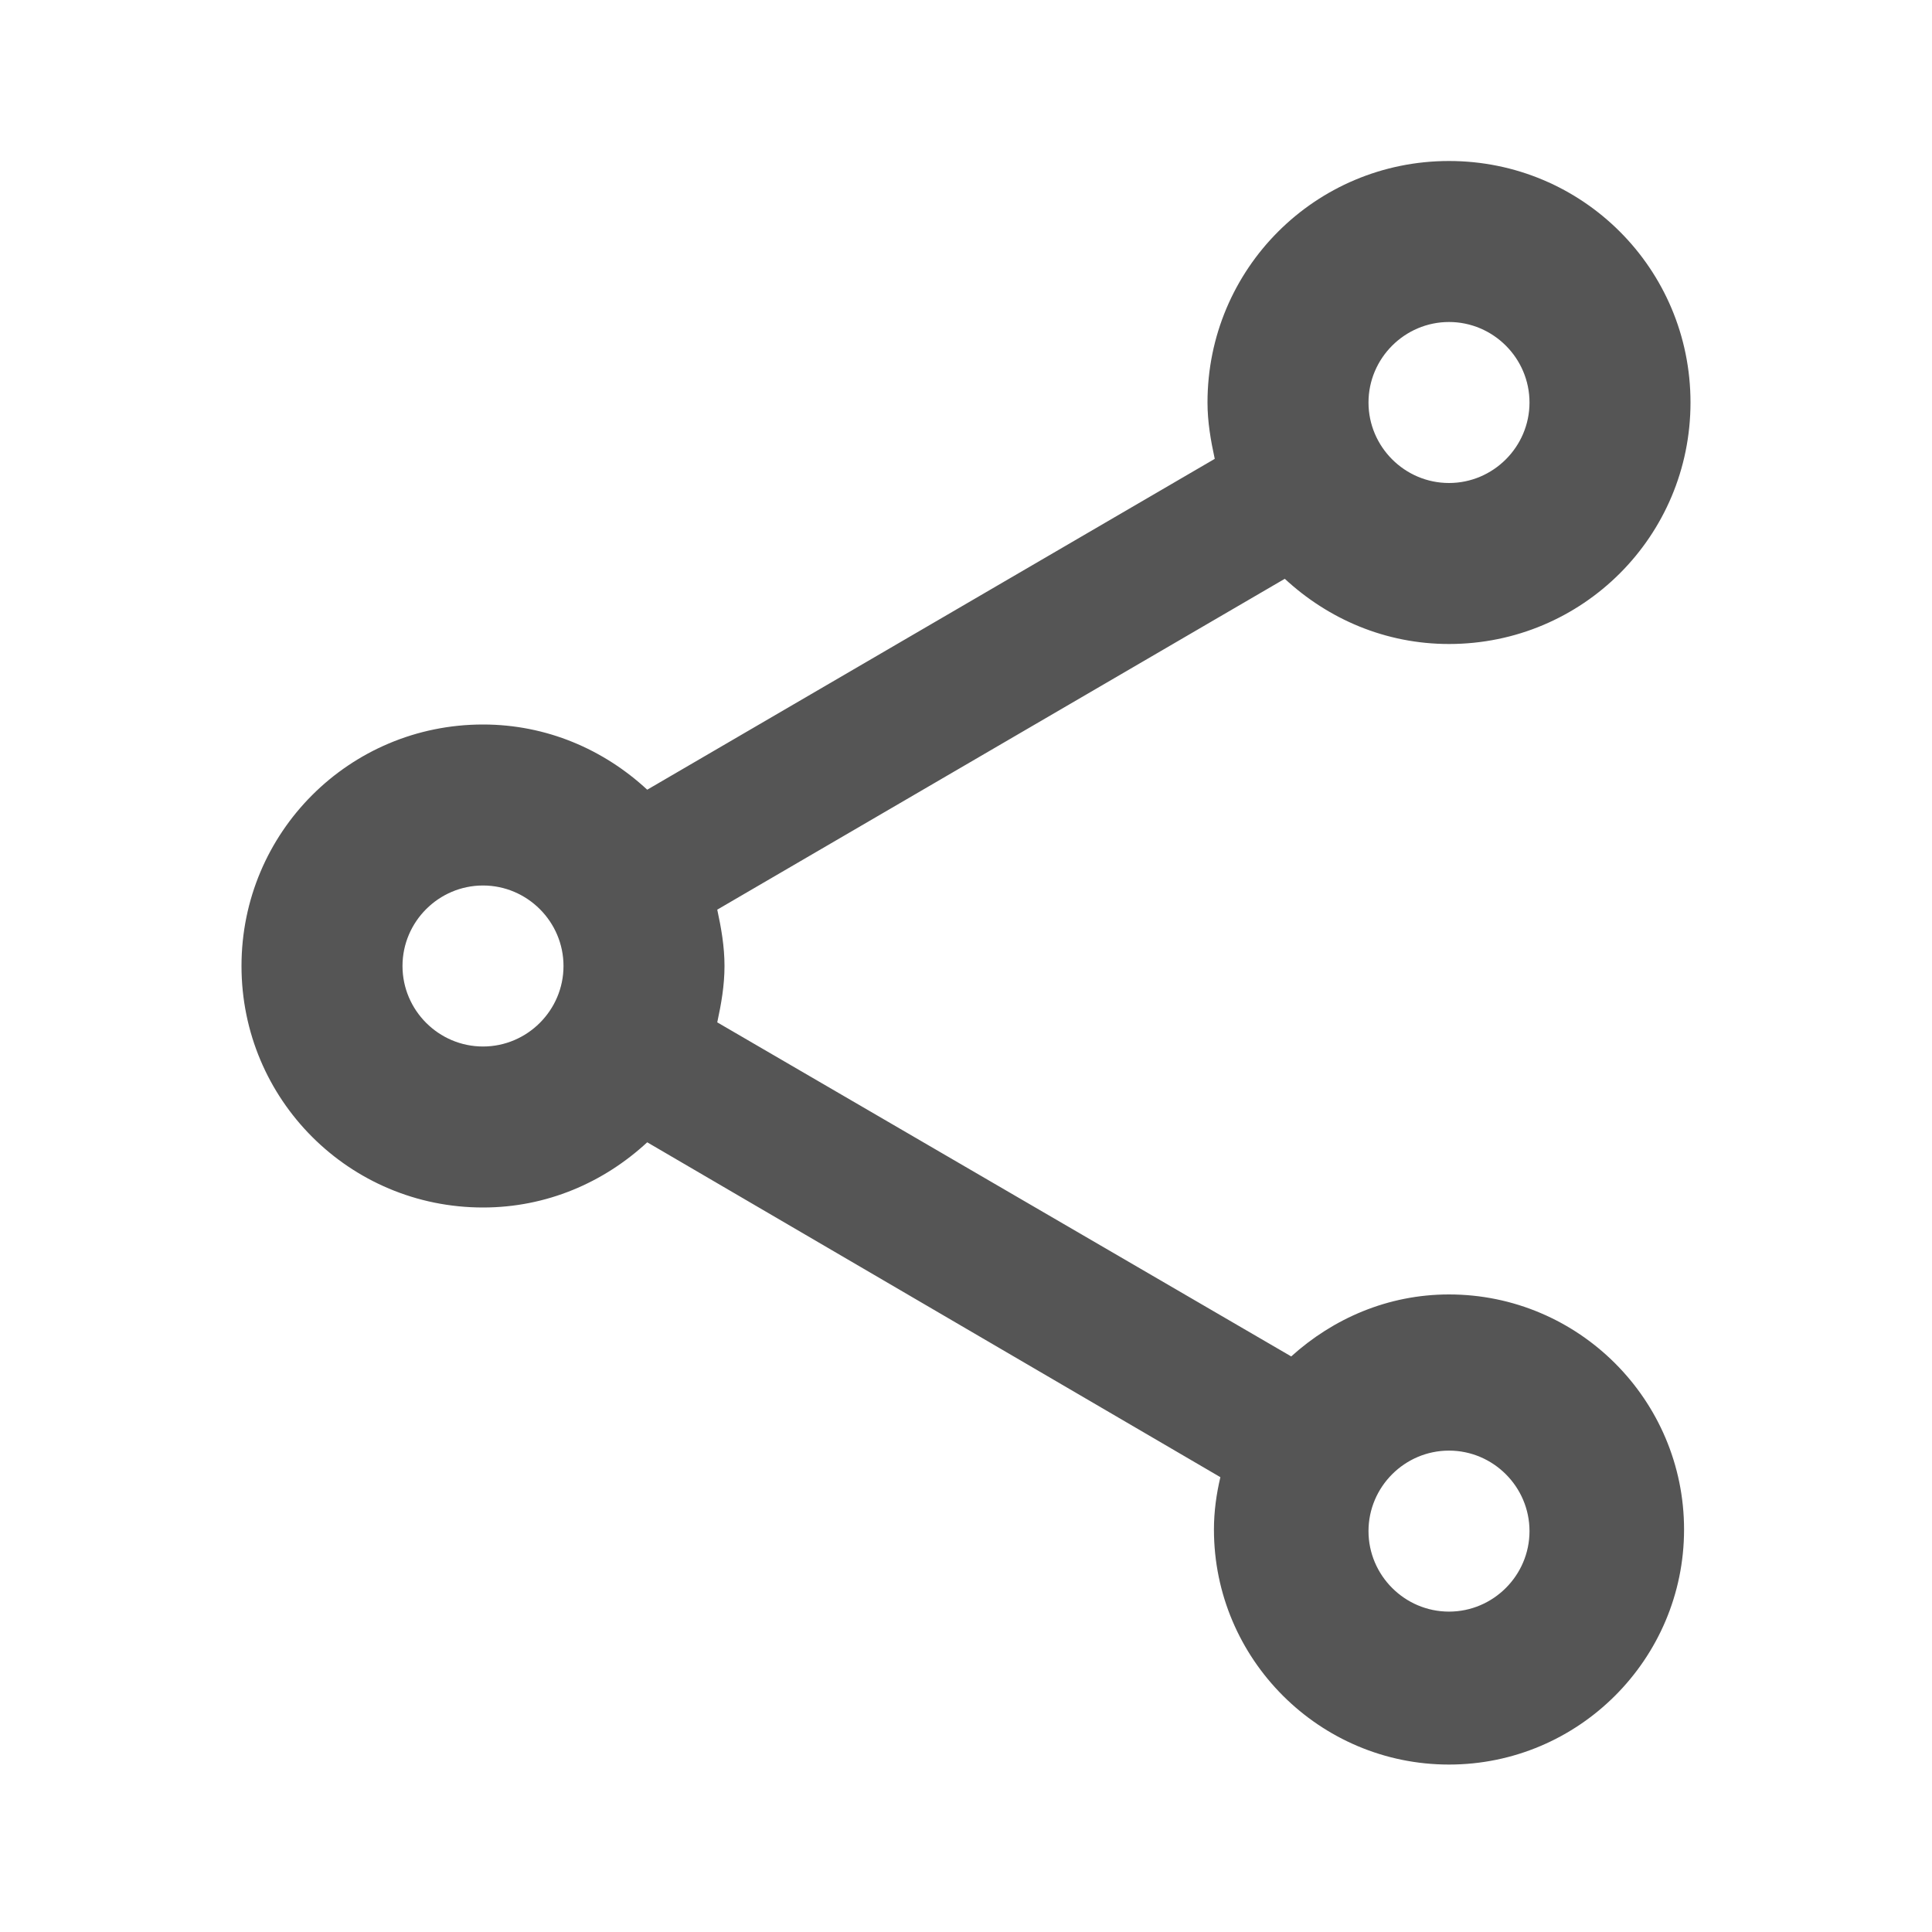
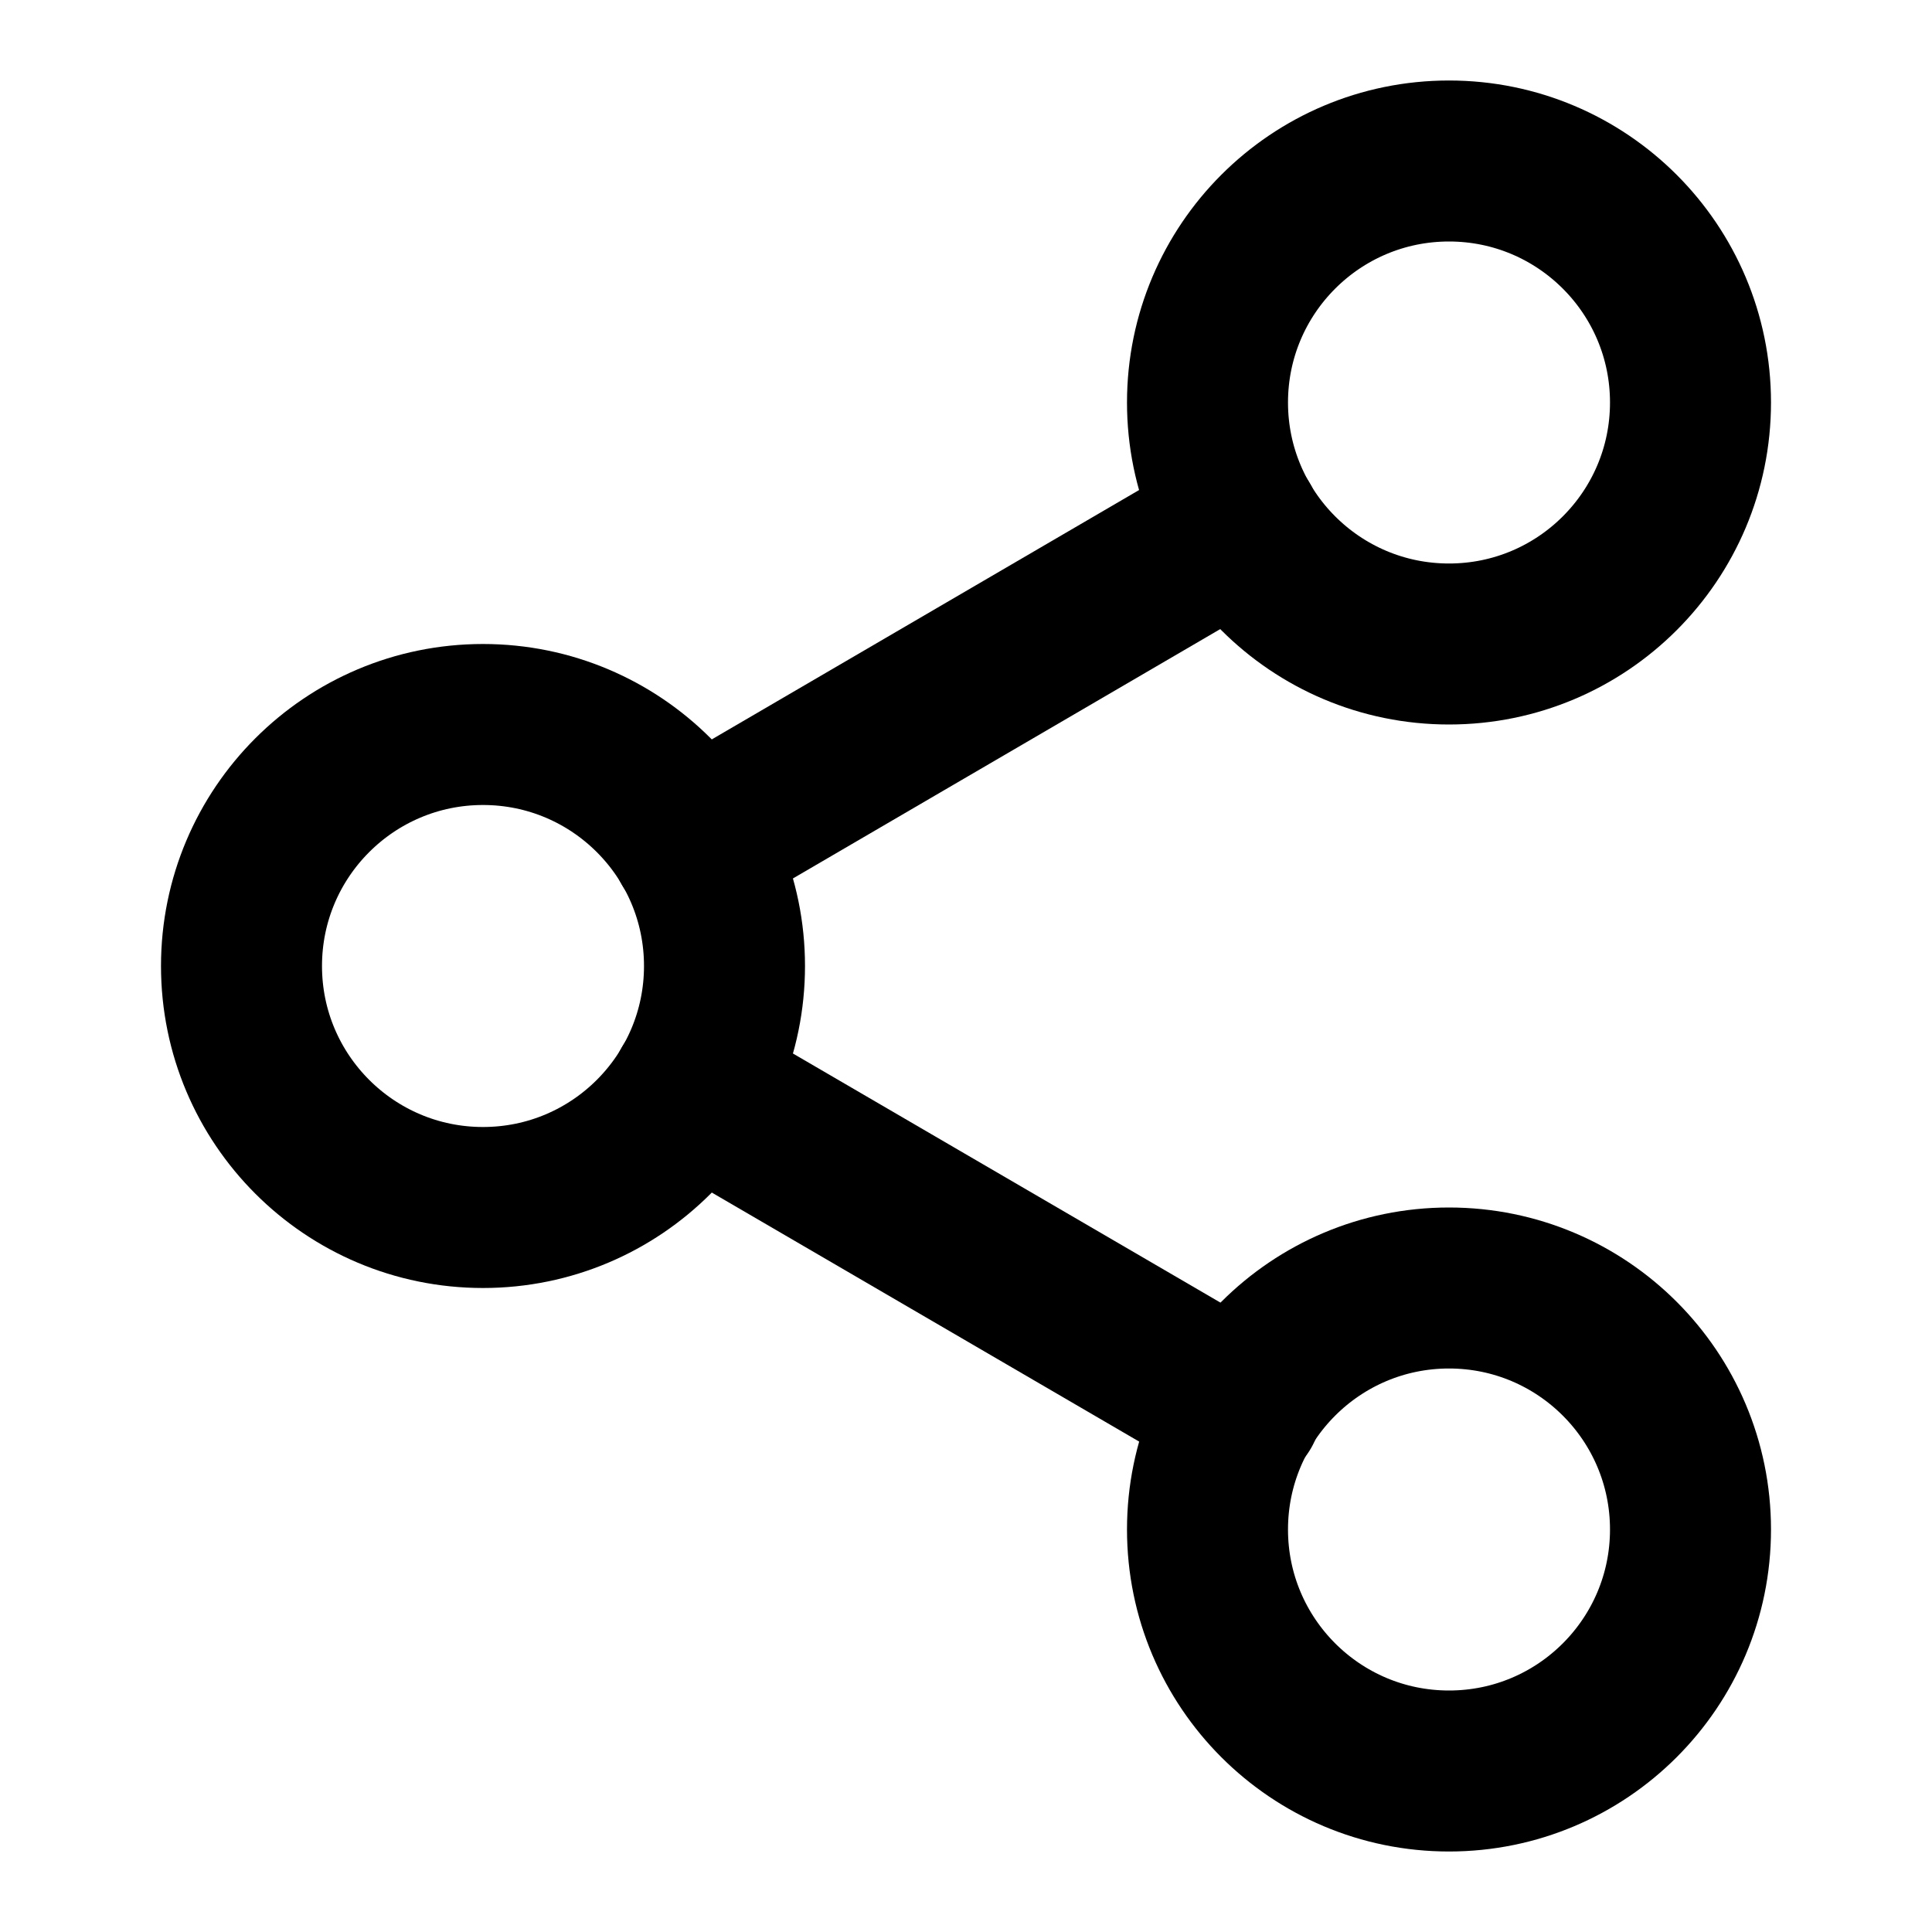
- <svg xmlns="http://www.w3.org/2000/svg" viewBox="0 0 24 24" width="24" height="24">
-   <path fill="#555" d="M18 16.08c-.76 0-1.44.3-1.96.77L8.91 12.7c.05-.23.09-.46.09-.7s-.04-.47-.09-.7l7.05-4.11c.54.5 1.25.81 2.04.81 1.66 0 3-1.34 3-3s-1.34-3-3-3-3 1.34-3 3c0 .24.04.47.09.7L8.04 9.81C7.5 9.31 6.79 9 6 9c-1.66 0-3 1.34-3 3s1.34 3 3 3c.79 0 1.5-.31 2.04-.81l7.12 4.16c-.05.21-.08.43-.08.65 0 1.61 1.31 2.92 2.92 2.92s2.92-1.31 2.92-2.92c0-1.61-1.31-2.92-2.92-2.92zM18 4c.55 0 1 .45 1 1s-.45 1-1 1-1-.45-1-1 .45-1 1-1zM6 13c-.55 0-1-.45-1-1s.45-1 1-1 1 .45 1 1-.45 1-1 1zm12 7.02c-.55 0-1-.45-1-1s.45-1 1-1 1 .45 1 1-.45 1-1 1z" />
+ <svg xmlns="http://www.w3.org/2000/svg" width="24" height="24" viewBox="0 0 24 24" fill="none" stroke="currentColor" stroke-width="2" stroke-linecap="round" stroke-linejoin="round">
+   <circle cx="18" cy="5" r="3" />
+   <circle cx="6" cy="12" r="3" />
+   <circle cx="18" cy="19" r="3" />
+   <line x1="8.59" y1="13.51" x2="15.42" y2="17.49" />
+   <line x1="15.41" y1="6.51" x2="8.59" y2="10.49" />
</svg>
